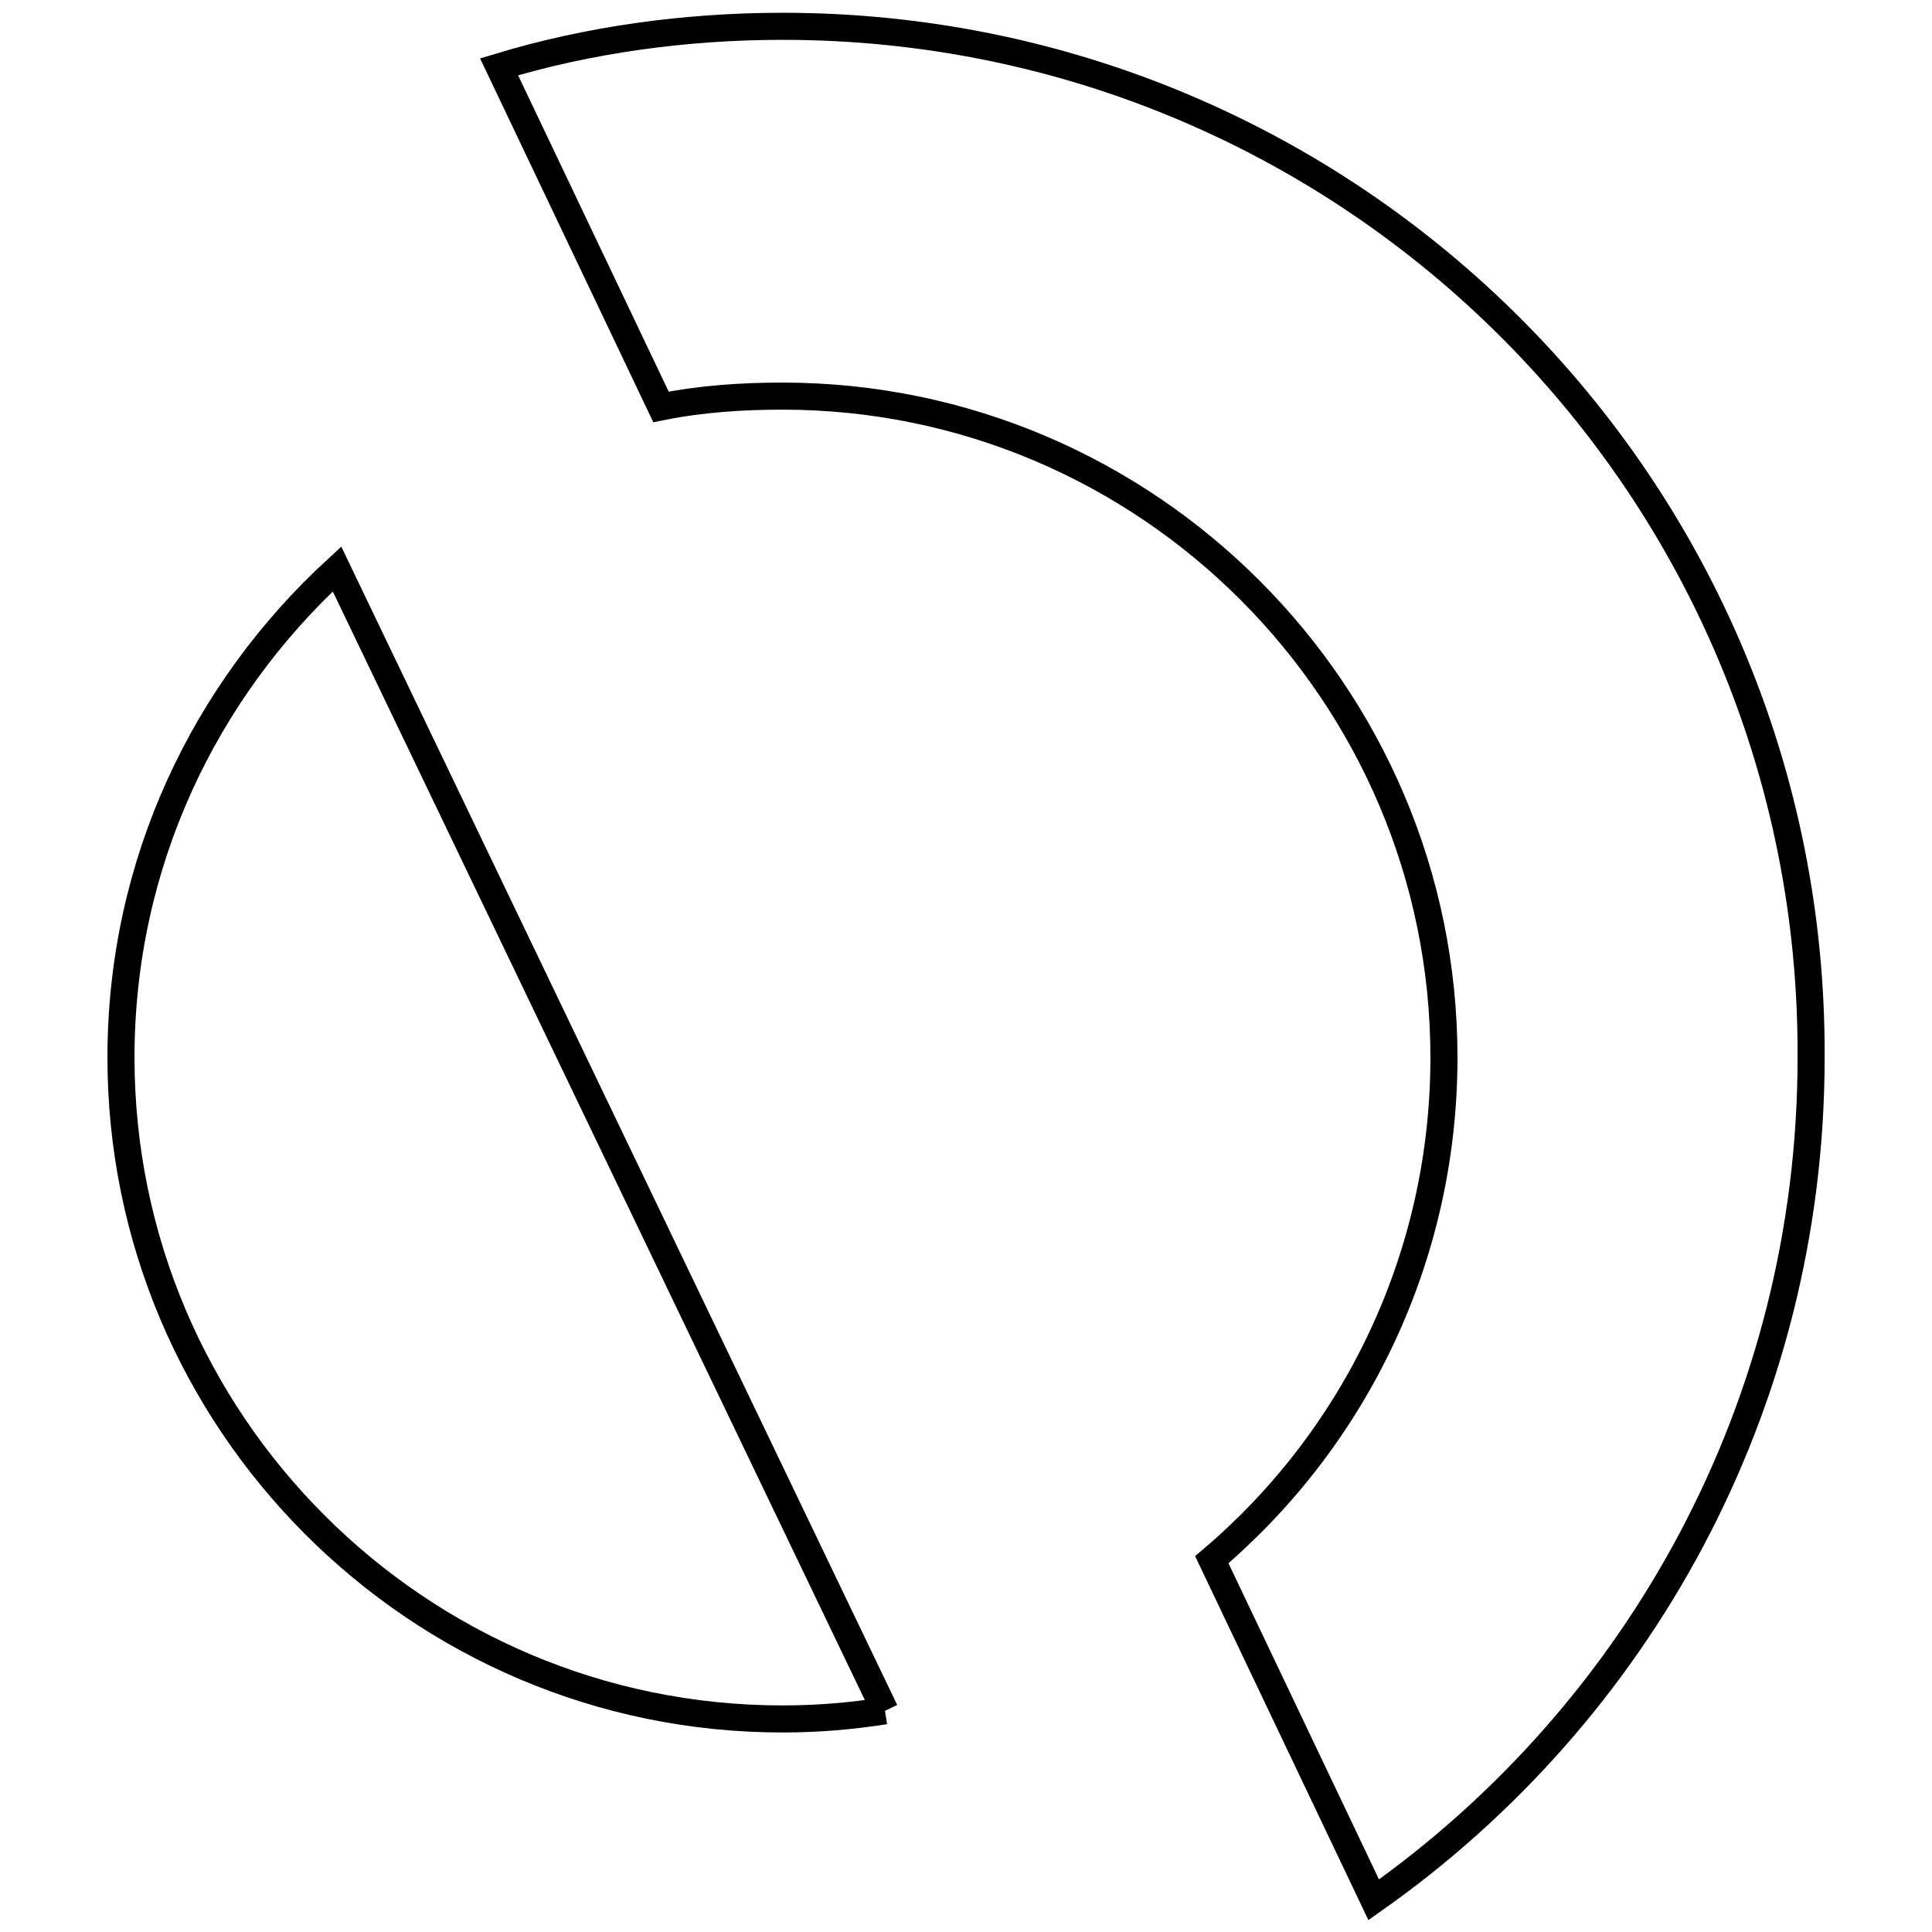
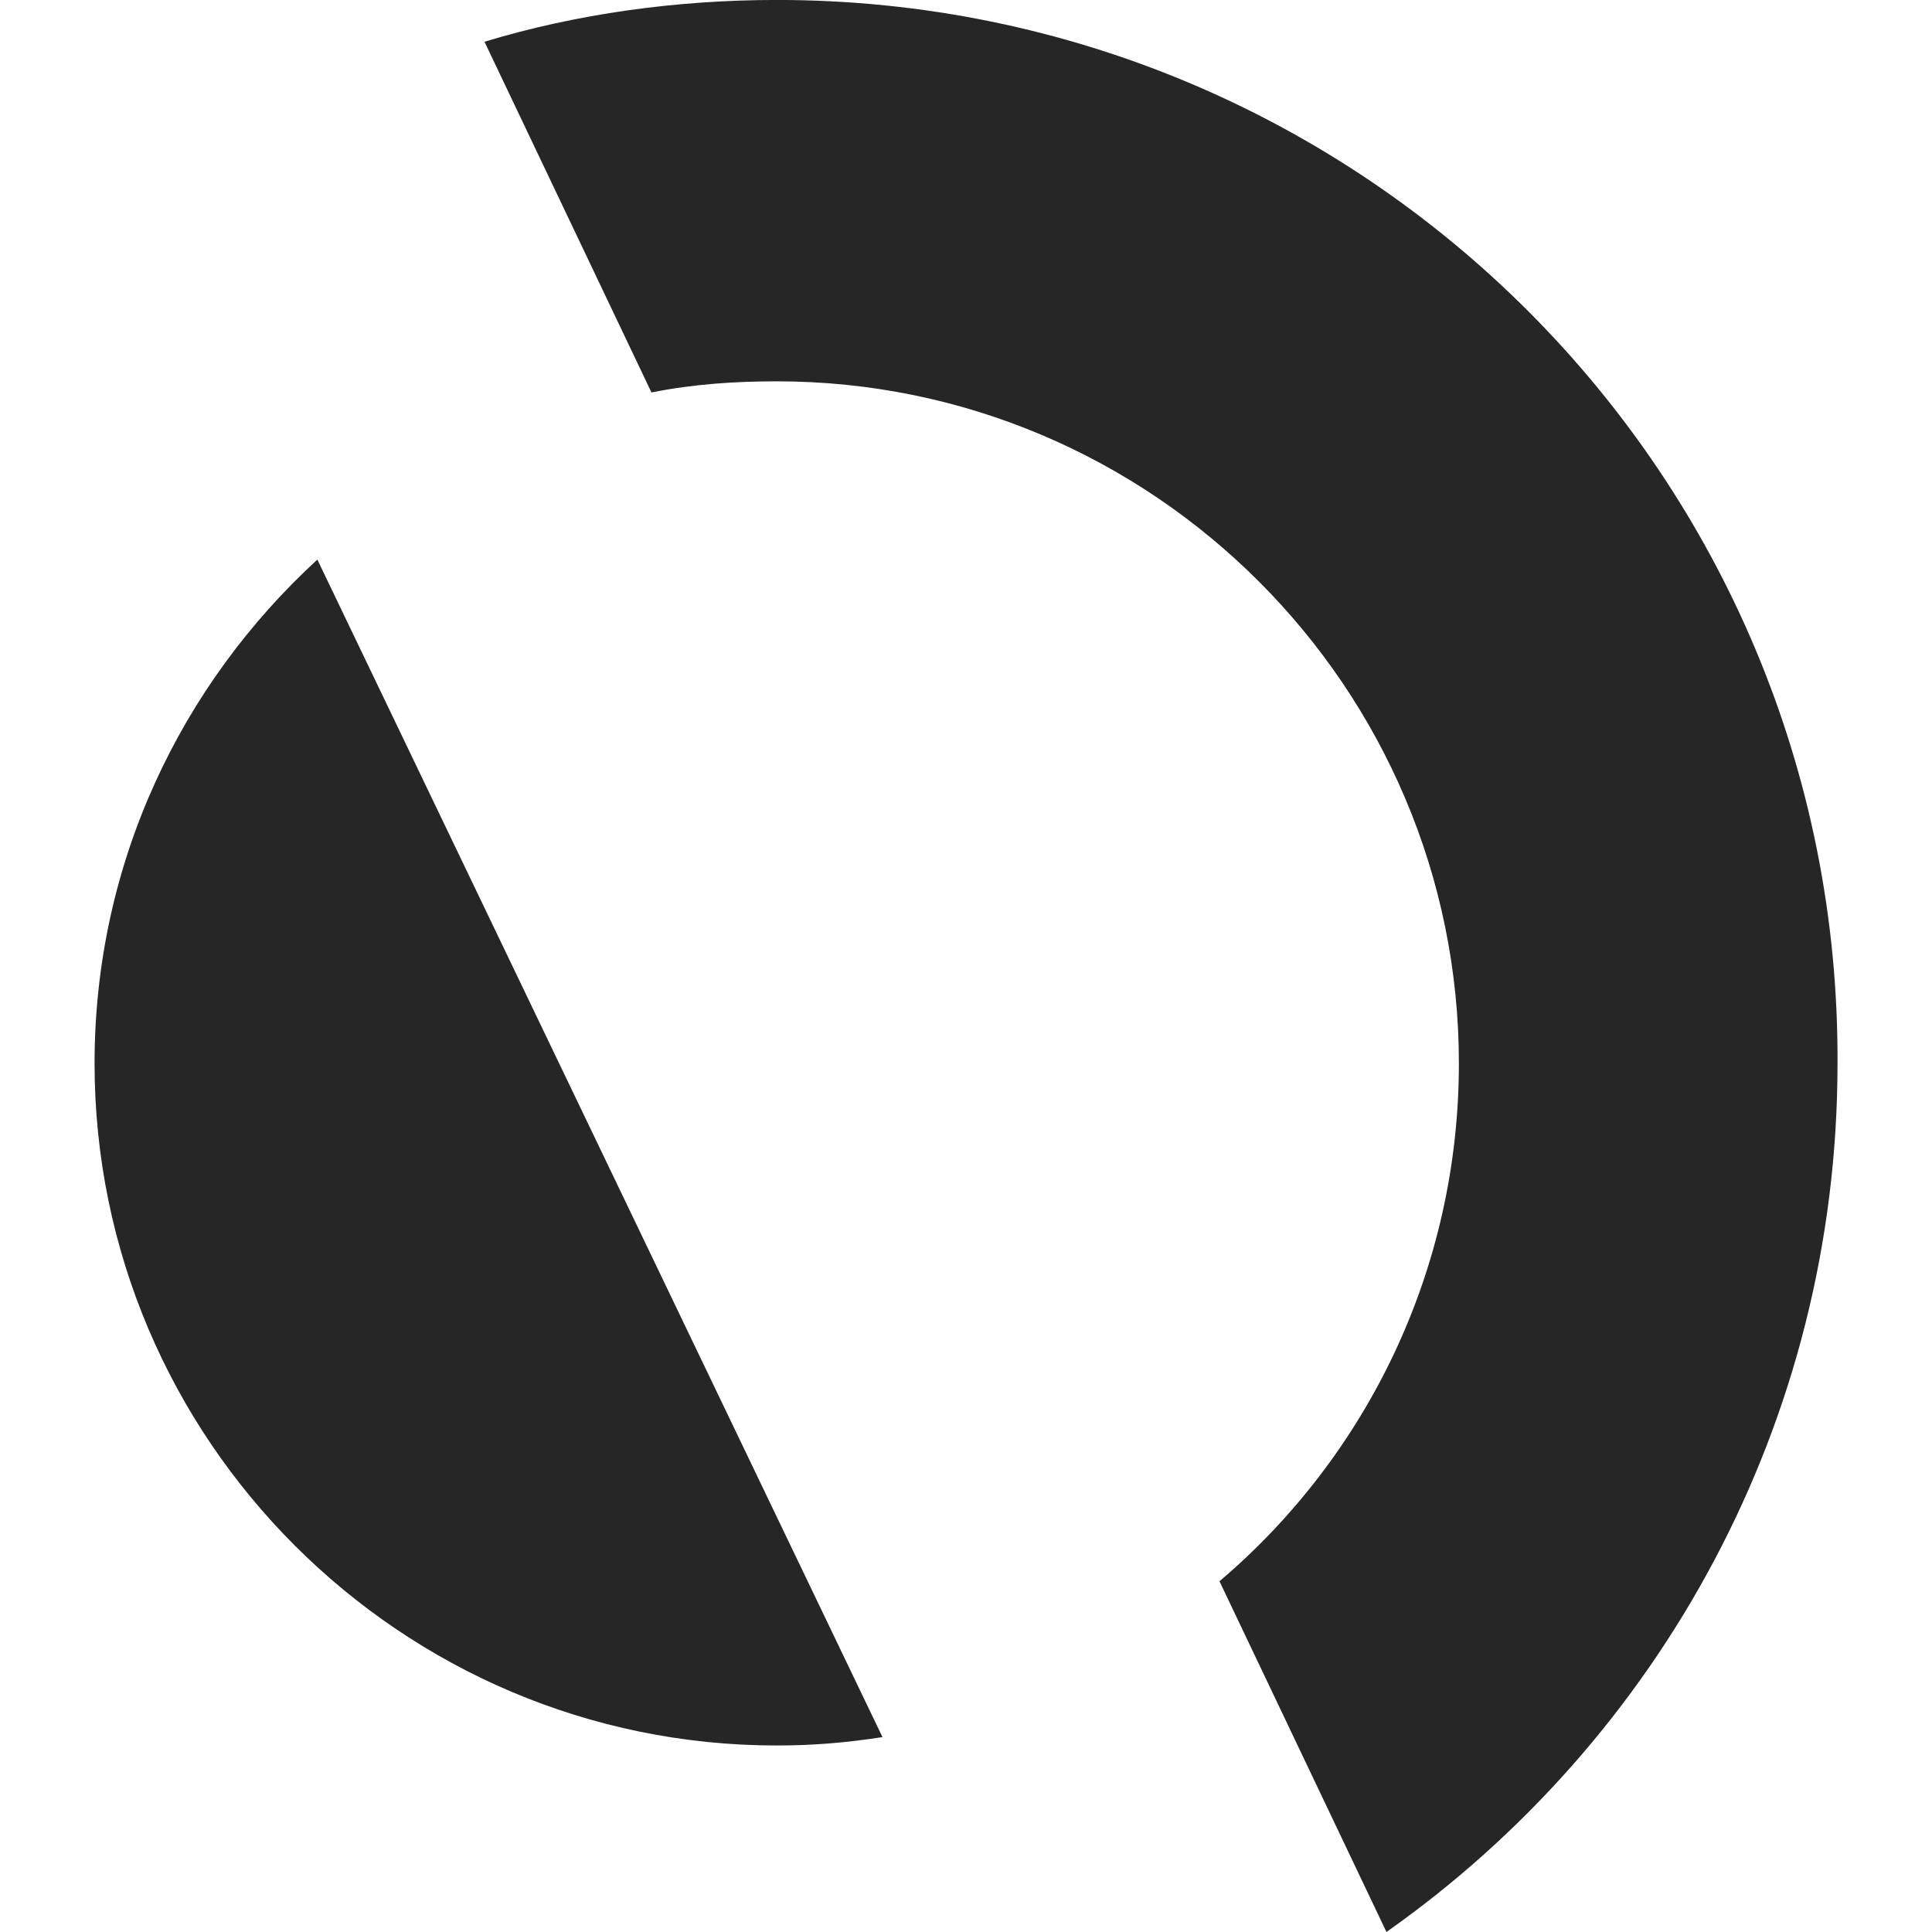
- <svg xmlns="http://www.w3.org/2000/svg" version="1.1" id="Layer_1" x="0px" y="0px" viewBox="0 0 66 66" width="66" height="66">
+ <svg xmlns="http://www.w3.org/2000/svg" version="1.1" id="Layer_1" x="0px" y="0px" viewBox="0 0 64 64" width="64" height="64">
  <defs id="defs21" />
  <style type="text/css" id="style2">
	.st0{fill:#232736;}
</style>
-   <g id="g45" transform="matrix(5.344092,0,0,5.344092,-71.1498,-117.1256)">
-     <path class="st0" d="m 18.971,32.853 -3.503,-7.299 c -0.846,0.777 -1.381,1.881 -1.381,3.123 0,2.33 1.898,4.228 4.228,4.228 0.224,0 0.431,-0.017 0.656,-0.052" id="path12" style="fill:none;stroke:#000000;stroke-width:0.173;stroke-opacity:1" />
-     <path class="st0" d="m 17.539,24.518 c 0.259,-0.052 0.518,-0.069 0.777,-0.069 2.33,0 4.228,1.898 4.228,4.228 0,1.277 -0.569,2.433 -1.484,3.21 l 1.035,2.174 c 1.691,-1.191 2.796,-3.158 2.796,-5.384 0.017,-3.641 -2.934,-6.592 -6.575,-6.592 -0.621,0 -1.242,0.086 -1.812,0.259 z" id="path14" style="fill:none;stroke:#000000;stroke-width:0.173;stroke-opacity:1" />
+   <g id="g45" transform="matrix(5.344092,0,0,5.344092,-72.14965,-118.0258)">
+     <path class="st0" d="m 18.971,32.853 -3.503,-7.299 c -0.846,0.777 -1.381,1.881 -1.381,3.123 0,2.33 1.898,4.228 4.228,4.228 0.224,0 0.431,-0.017 0.656,-0.052" id="path12" style="fill:#272627;stroke-width:0.173;fill-opacity:1" />
+     <path class="st0" d="m 17.539,24.518 c 0.259,-0.052 0.518,-0.069 0.777,-0.069 2.33,0 4.228,1.898 4.228,4.228 0,1.277 -0.569,2.433 -1.484,3.21 l 1.035,2.174 c 1.691,-1.191 2.796,-3.158 2.796,-5.384 0.017,-3.641 -2.934,-6.592 -6.575,-6.592 -0.621,0 -1.242,0.086 -1.812,0.259 z" id="path14" style="fill:#272627;stroke-width:0.173;fill-opacity:1" />
  </g>
</svg>
